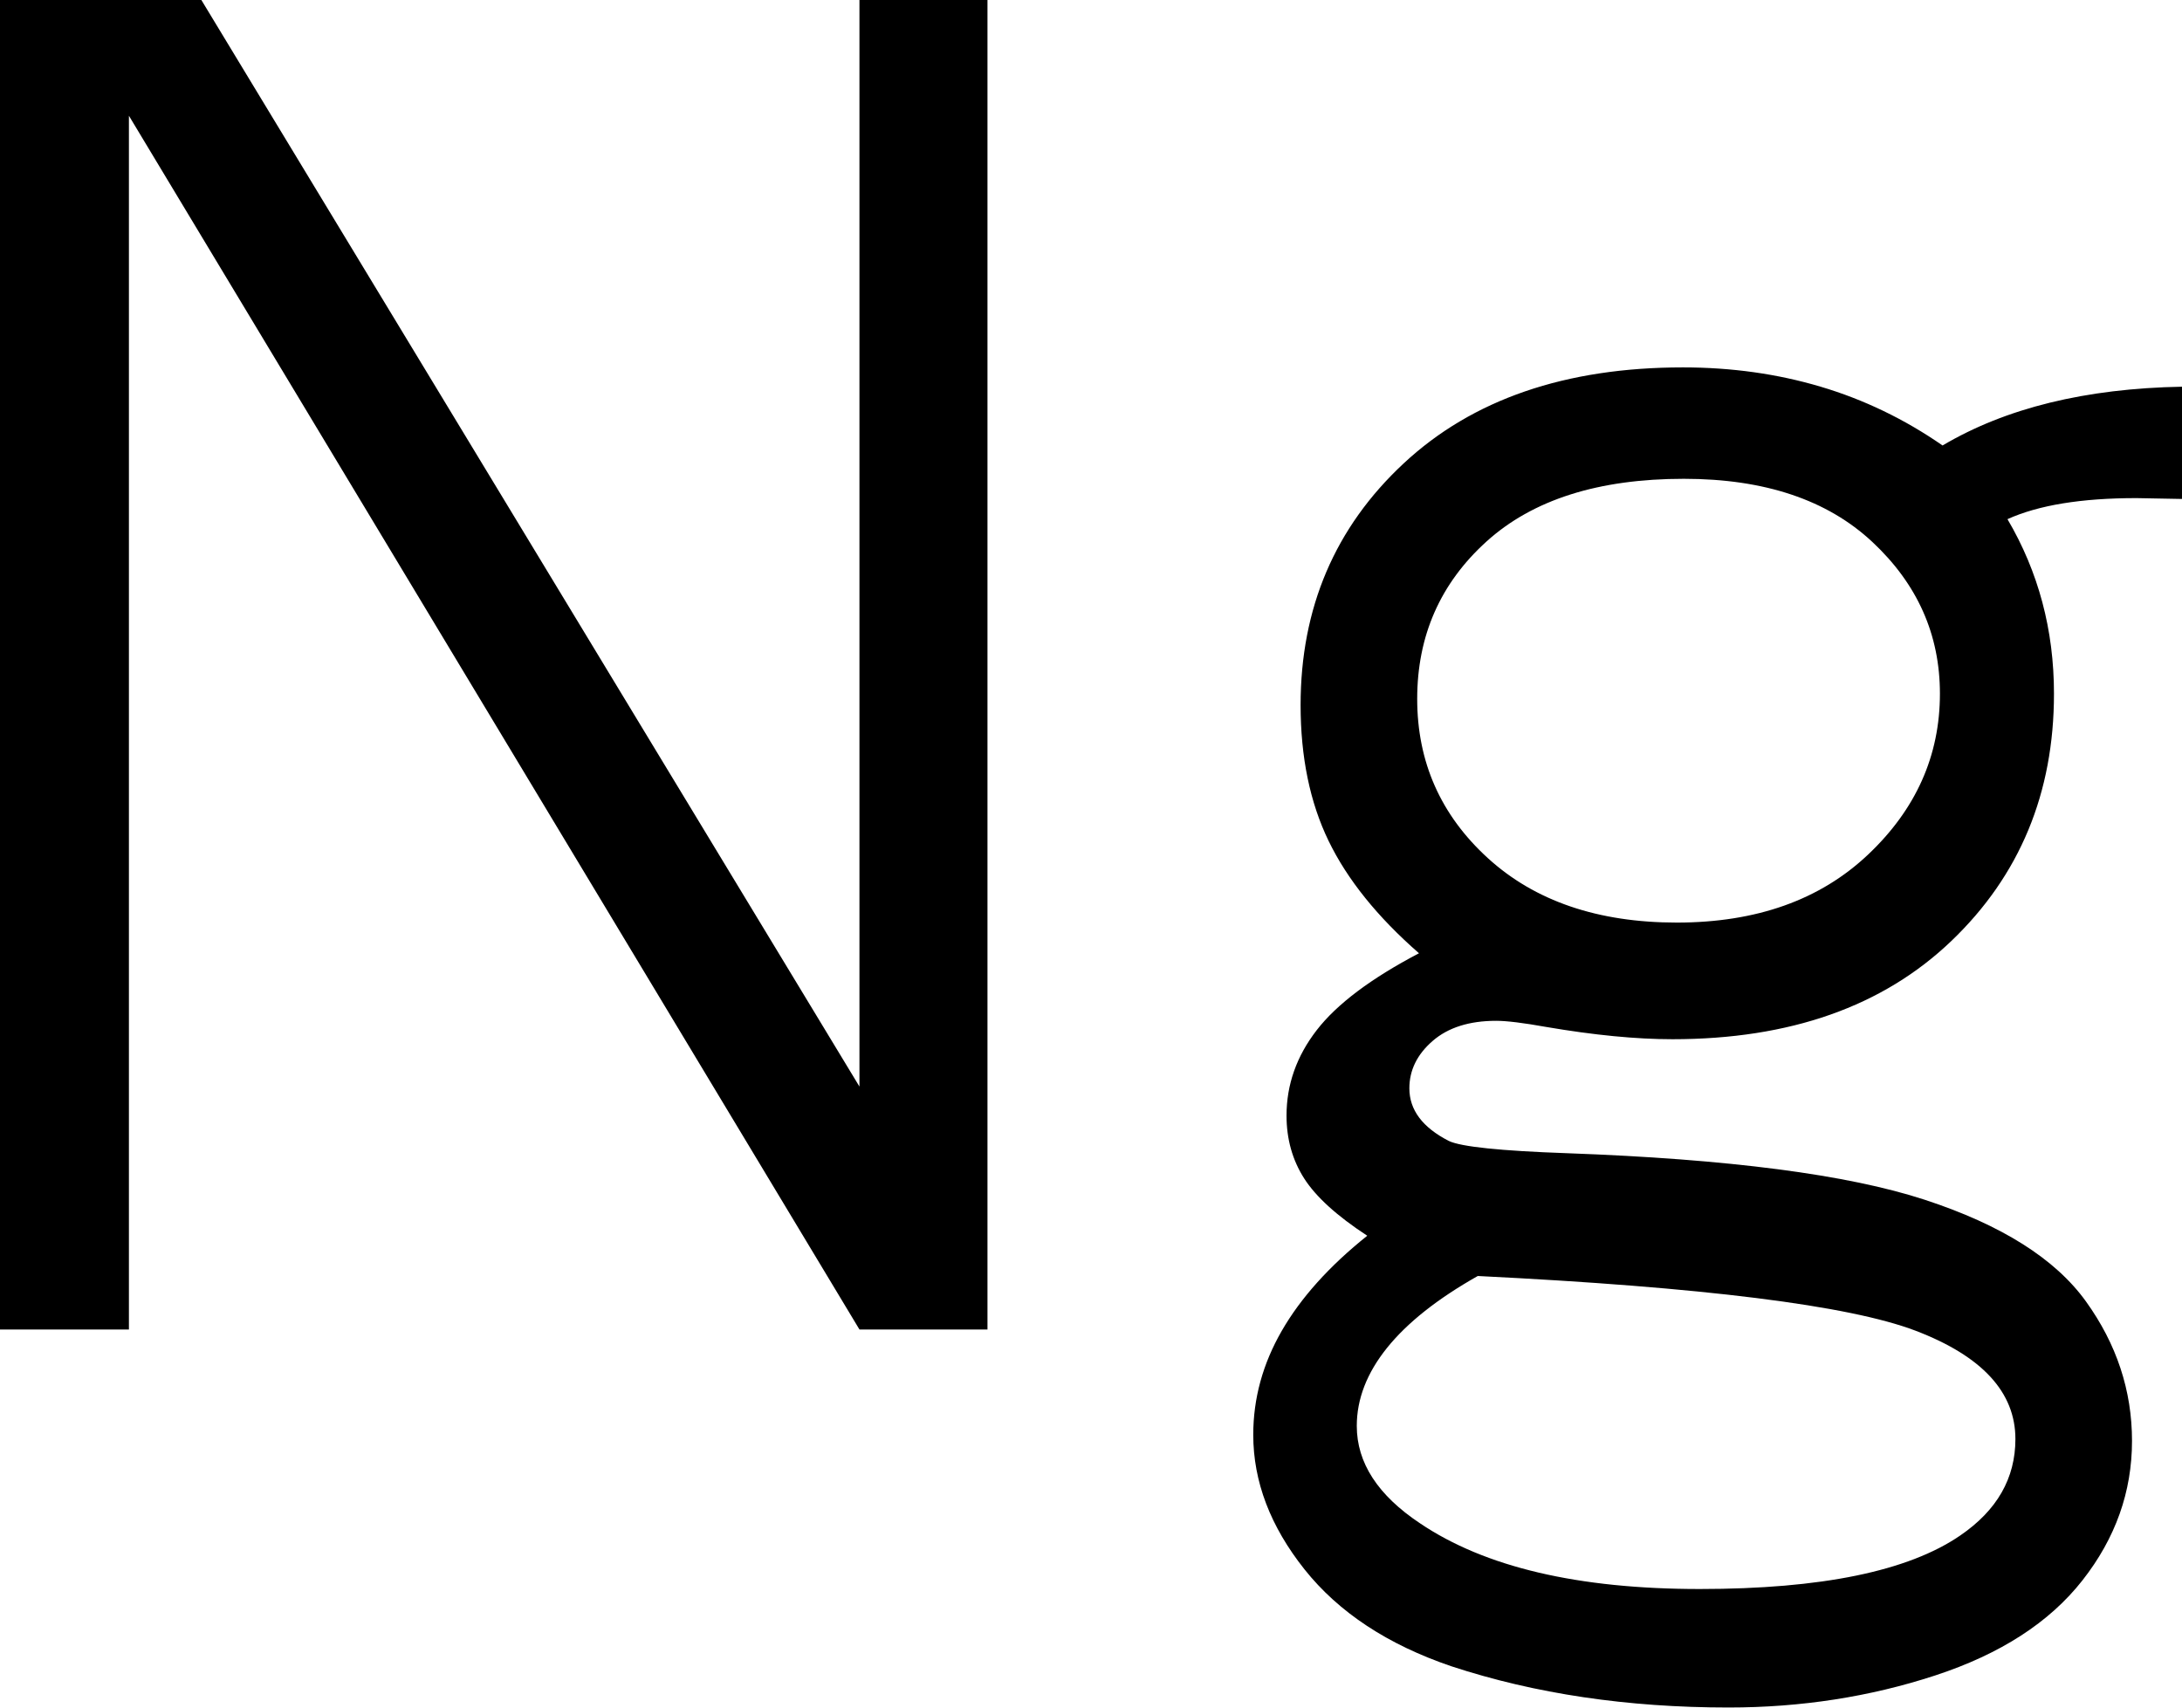
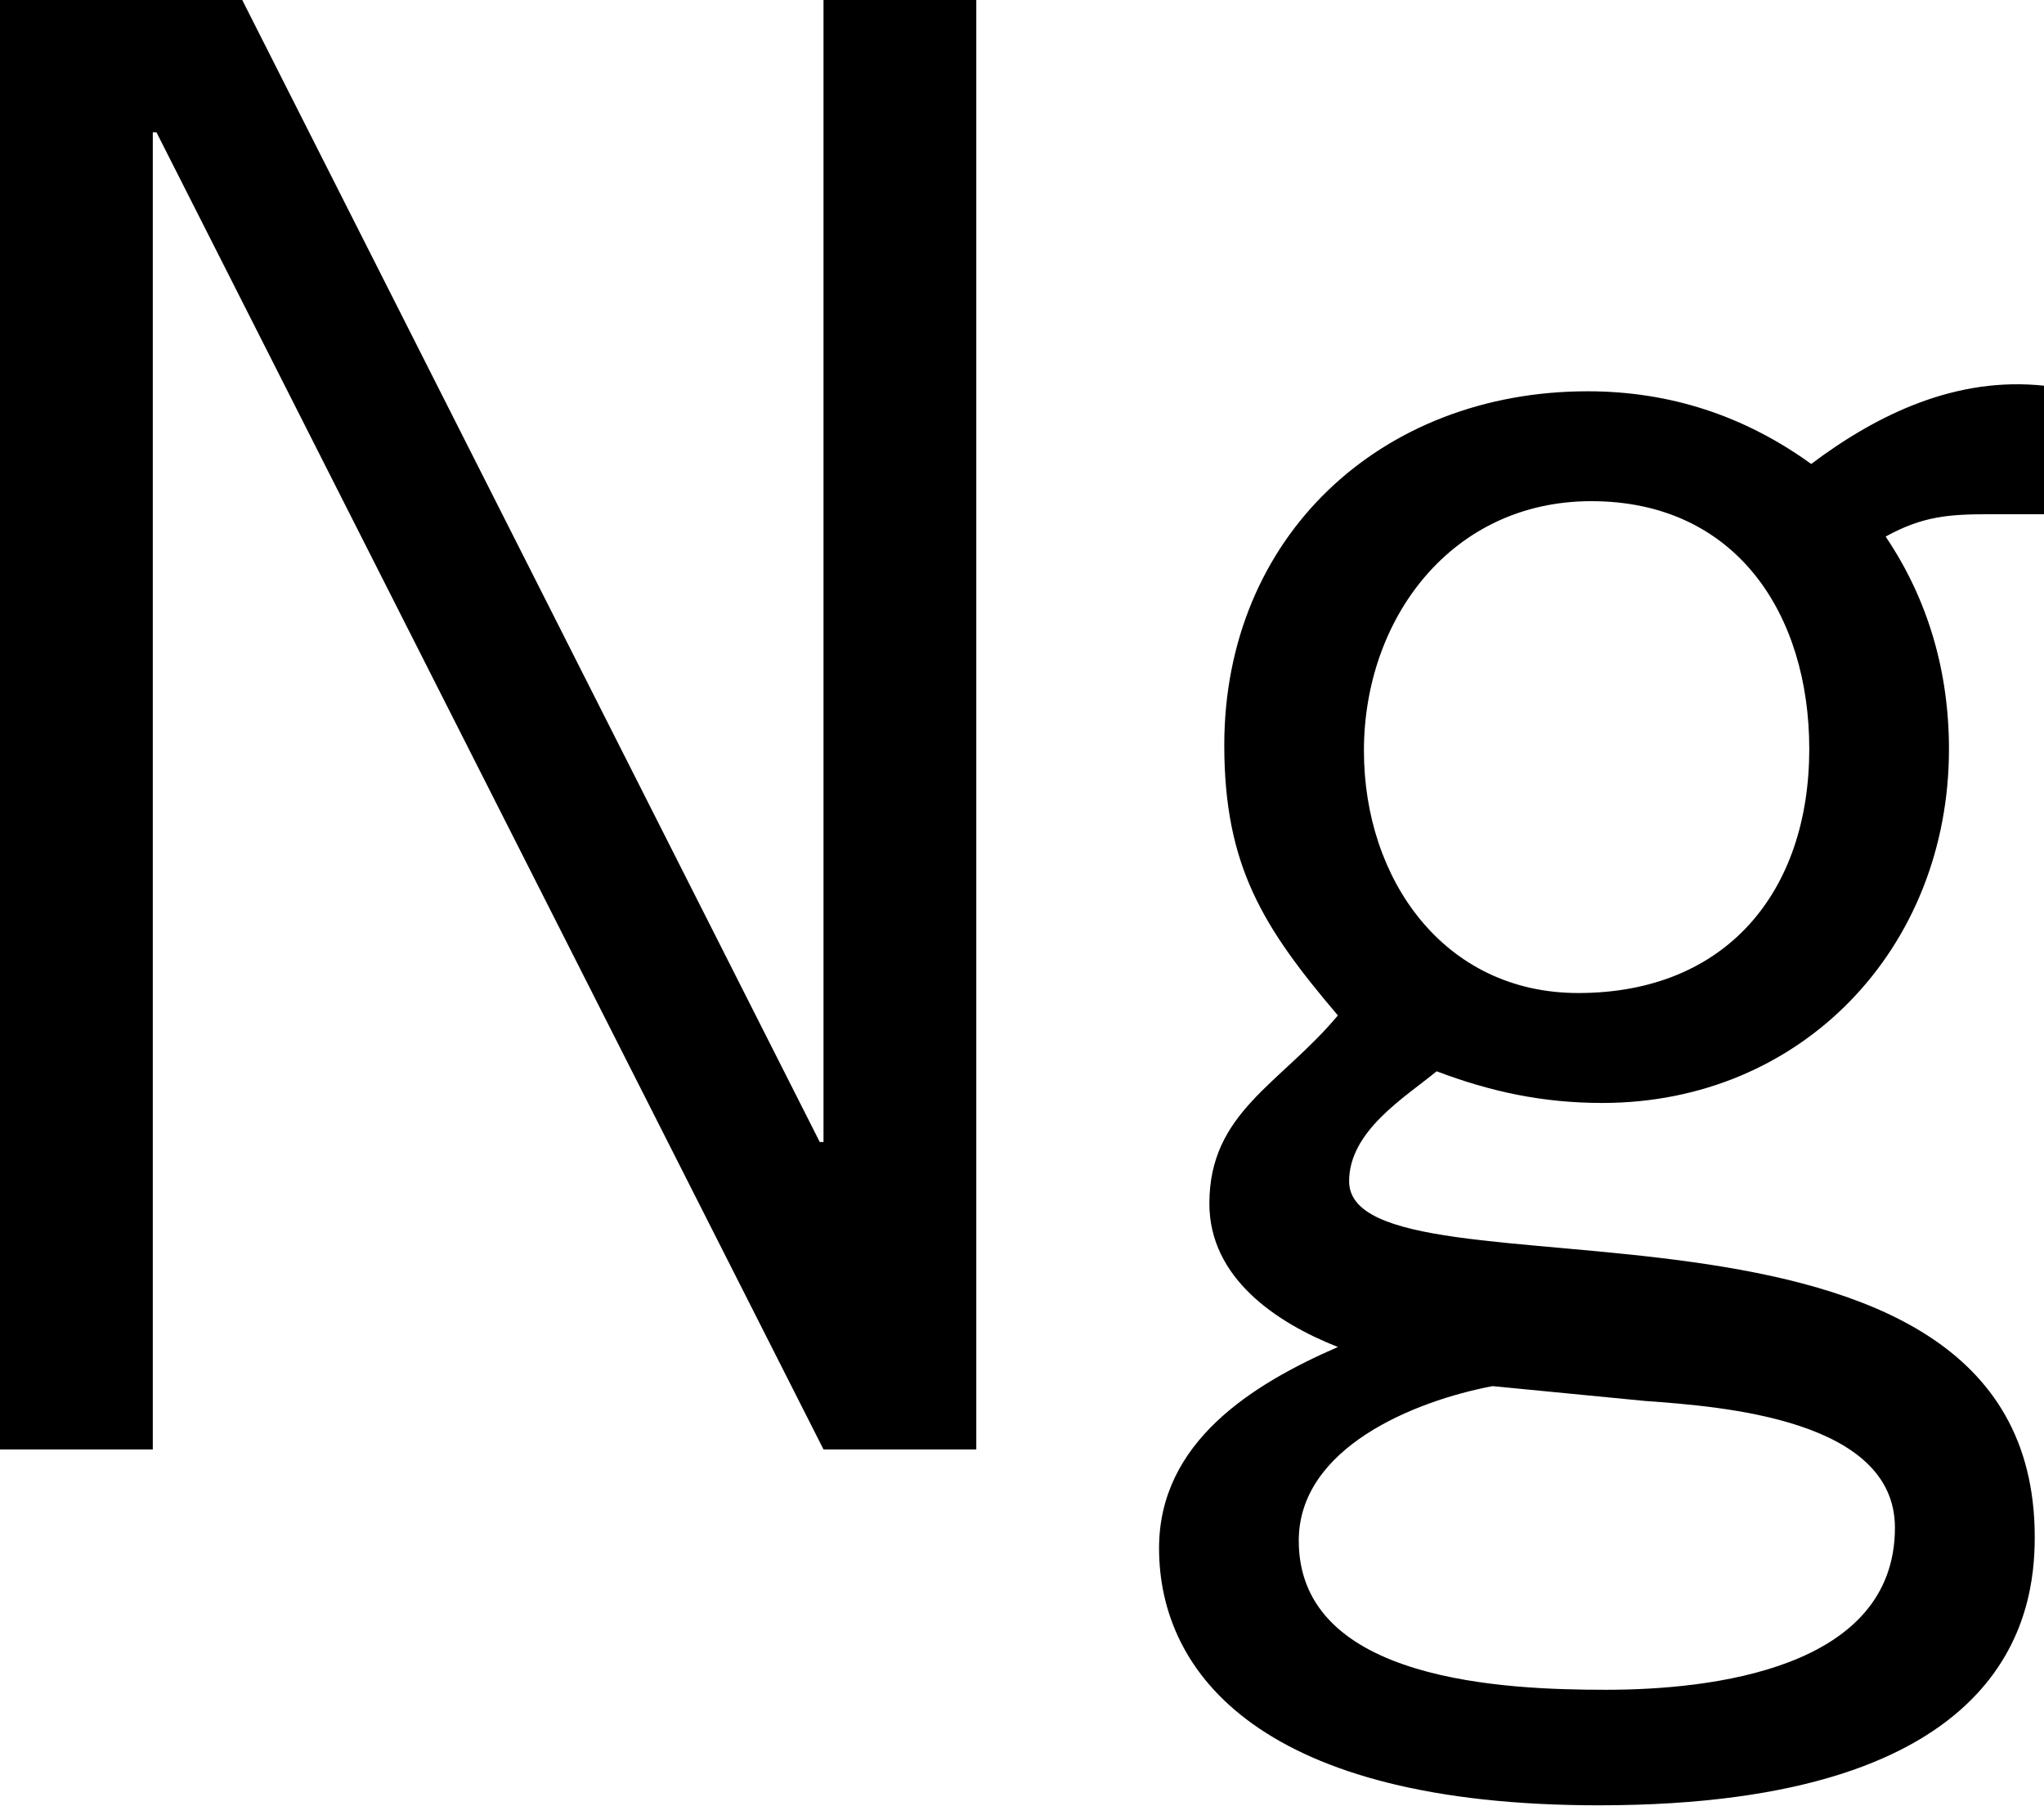
- <svg xmlns="http://www.w3.org/2000/svg" version="1.1" baseProfile="tiny" id="Layer_1" x="0px" y="0px" width="43.734px" height="34.225px" viewBox="0 0 43.734 34.225" xml:space="preserve">
+ <svg xmlns="http://www.w3.org/2000/svg" version="1.1" id="Layer_1" x="0px" y="0px" width="39.49px" height="34.879px" viewBox="0 0 39.49 34.879" enable-background="new 0 0 39.49 34.879" xml:space="preserve">
  <g>
-     <path d="M0,0h4.036l13.19,21.779V0h2.566v26.648h-2.566L2.584,2.32v24.328H0V0z" />
-     <path d="M28.441,19.107c-0.832-0.727-1.436-1.477-1.811-2.25s-0.562-1.682-0.562-2.725c0-1.945,0.688-3.56,2.065-4.843   s3.243-1.925,5.599-1.925c0.973,0,1.893,0.129,2.76,0.387s1.682,0.65,2.443,1.178c1.266-0.75,2.865-1.143,4.799-1.178v2.25   L42.82,9.984c-1.102,0-1.963,0.141-2.584,0.422c0.621,1.055,0.932,2.221,0.932,3.498c0,1.992-0.686,3.645-2.057,4.957   s-3.234,1.969-5.59,1.969c-0.727,0-1.57-0.082-2.531-0.246c-0.457-0.082-0.791-0.123-1.002-0.123c-0.539,0-0.964,0.135-1.274,0.404   s-0.466,0.586-0.466,0.949c0,0.434,0.264,0.785,0.791,1.055c0.246,0.117,1.037,0.199,2.373,0.246   c3.234,0.117,5.622,0.428,7.163,0.932s2.619,1.184,3.234,2.039s0.923,1.787,0.923,2.795c0,1.02-0.331,1.951-0.993,2.795   s-1.646,1.479-2.953,1.907s-2.687,0.642-4.14,0.642c-2.027,0-3.879-0.275-5.555-0.826c-1.277-0.434-2.259-1.081-2.944-1.942   s-1.028-1.761-1.028-2.698c0-0.727,0.19-1.421,0.571-2.083s0.952-1.298,1.714-1.907c-0.609-0.398-1.031-0.782-1.266-1.151   s-0.352-0.788-0.352-1.257c0-0.621,0.202-1.192,0.606-1.714S27.48,19.611,28.441,19.107z M29.619,25.576   c-0.809,0.457-1.415,0.938-1.819,1.441s-0.606,1.025-0.606,1.564c0,0.738,0.422,1.389,1.266,1.951   c1.301,0.879,3.17,1.318,5.607,1.318s4.178-0.357,5.221-1.072c0.738-0.504,1.107-1.148,1.107-1.934c0-0.938-0.667-1.662-2-2.171   C37.061,26.165,34.136,25.799,29.619,25.576z M33.609,18.492c1.594,0,2.871-0.454,3.832-1.362s1.441-1.983,1.441-3.226   c0-1.184-0.451-2.197-1.354-3.041s-2.162-1.266-3.779-1.266c-1.711,0-3.029,0.419-3.955,1.257s-1.389,1.89-1.389,3.155   s0.472,2.329,1.415,3.19S32.027,18.492,33.609,18.492z" />
+     <path d="M2.952,28.004H0V0h4.68l11.158,22.065h0.072V0h2.952v28.004H15.91L3.023,2.556H2.952V28.004z" />
+     <path d="M39.49,9.935h-1.044c-0.792,0-1.296,0.036-2.016,0.432c0.828,1.224,1.224,2.627,1.224,4.104   c0,3.852-2.844,6.839-6.695,6.839c-1.151,0-2.159-0.216-3.203-0.612c-0.612,0.504-1.691,1.152-1.691,2.124   c0,2.52,13.246-0.648,13.246,6.875c0,1.476-0.468,5.183-8.423,5.183c-6.479,0-8.495-2.52-8.495-4.967   c0-2.052,1.8-3.167,3.455-3.888c-1.188-0.468-2.483-1.332-2.483-2.771c0-1.764,1.368-2.304,2.483-3.635   c-1.439-1.692-2.195-2.88-2.195-5.22c0-4.031,3.023-6.839,7.02-6.839c1.583,0,3.023,0.468,4.319,1.404   c1.296-0.972,2.808-1.692,4.499-1.512V9.935z M28.836,26.781c-1.512,0.288-3.744,1.188-3.744,2.987c0,2.736,4.032,2.88,5.939,2.88   c2.016,0,5.579-0.396,5.579-3.132c0-2.087-3.312-2.34-4.823-2.448L28.836,26.781z M30.743,9.683c-2.699,0-4.392,2.268-4.392,4.823   c0,2.484,1.548,4.68,4.14,4.68c2.88,0,4.464-1.98,4.464-4.715C34.955,11.878,33.551,9.683,30.743,9.683z" />
  </g>
</svg>
